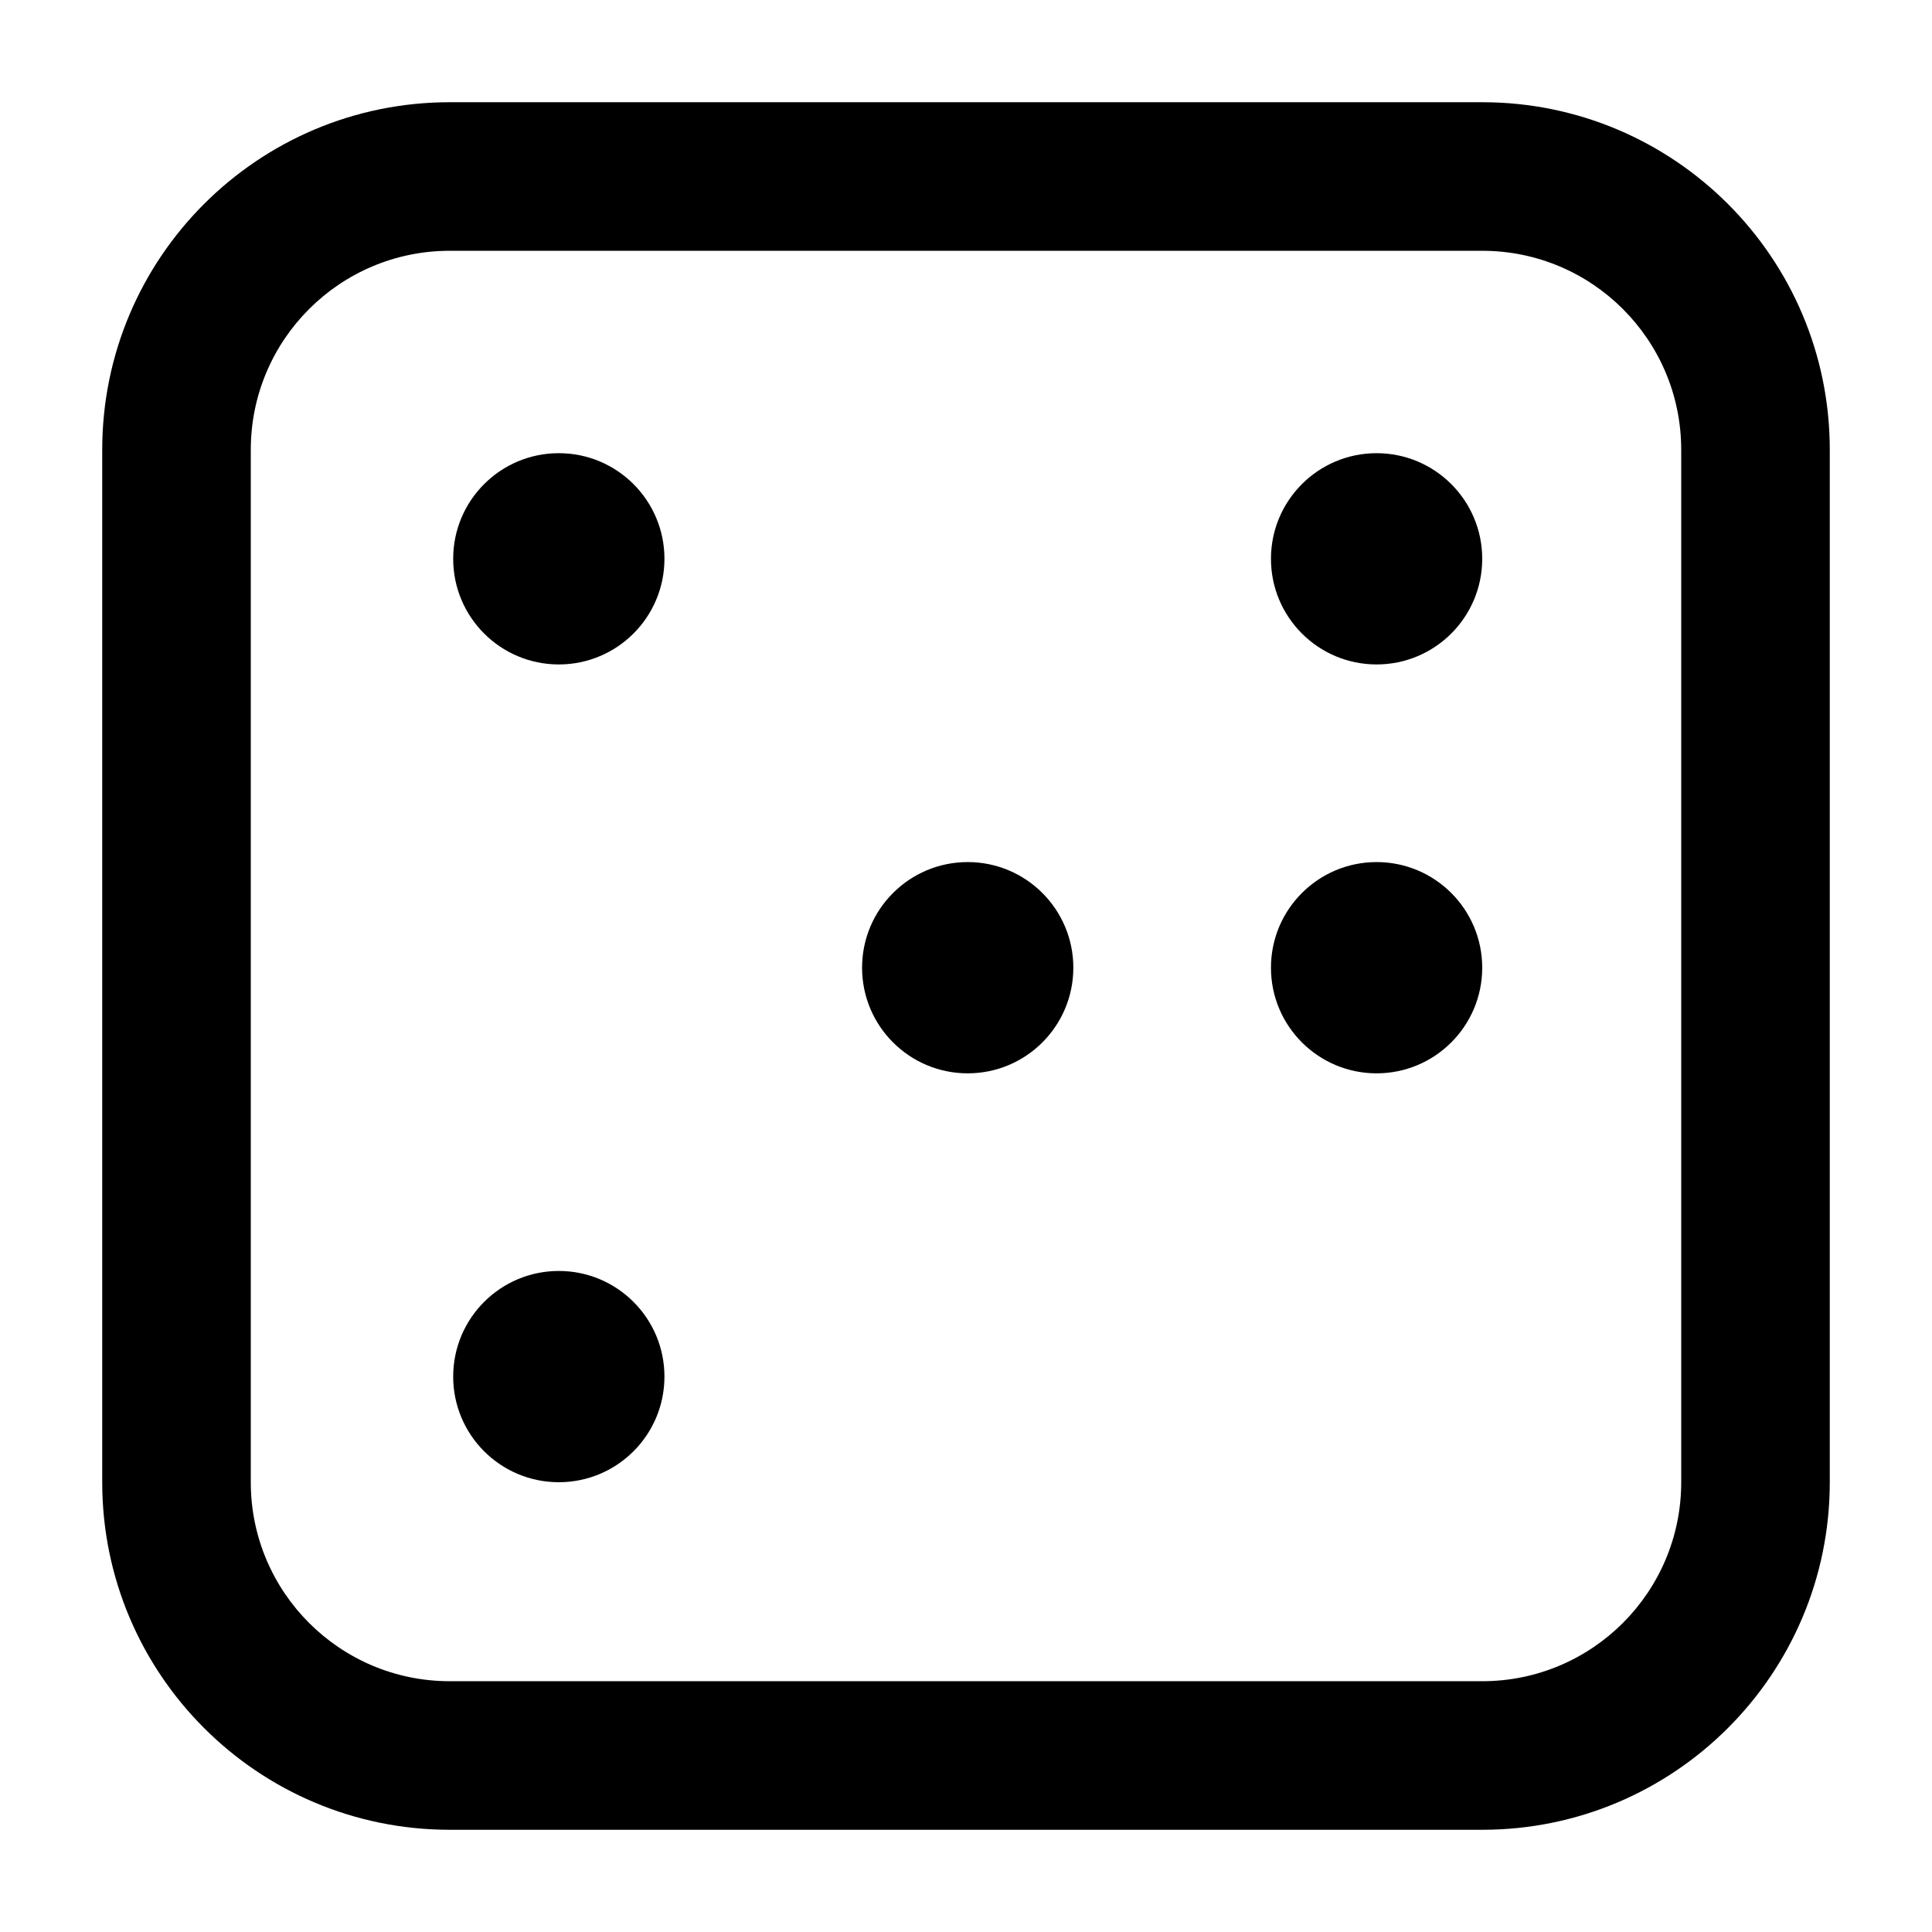
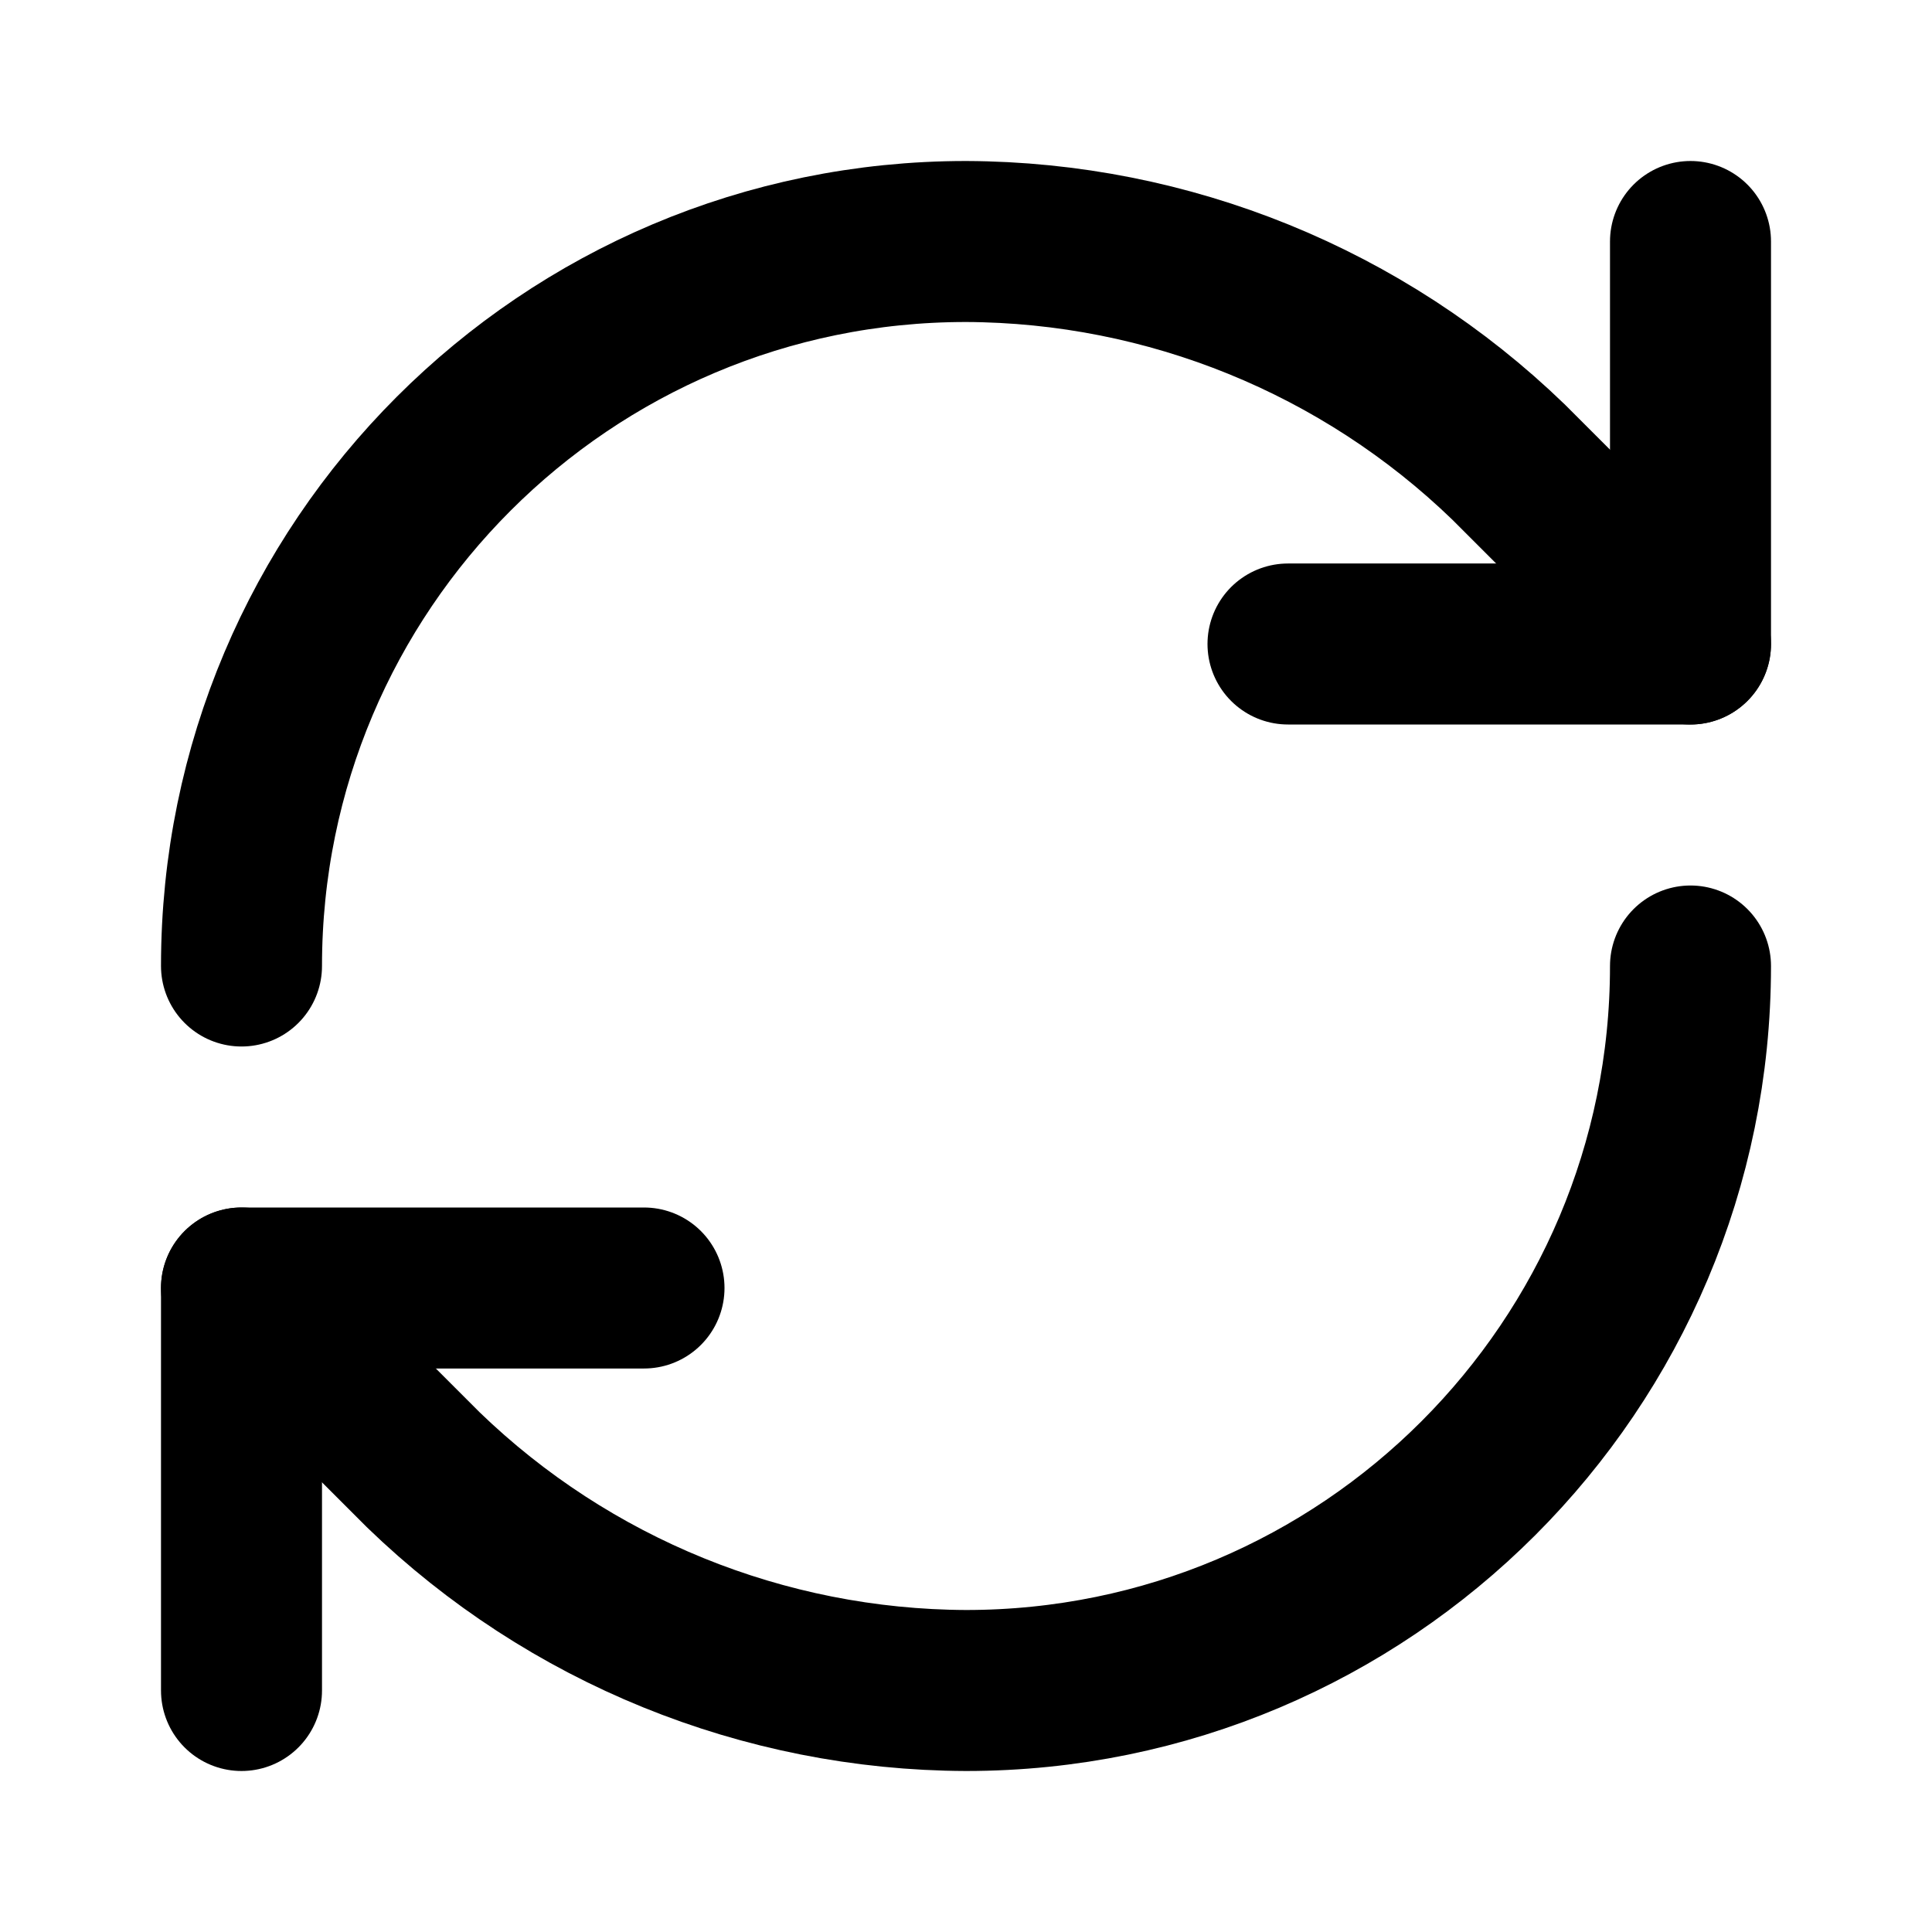
- <svg xmlns="http://www.w3.org/2000/svg" viewBox="0 0 28.35 28.35" fill="currentColor">
-   <path d="M6.6 1.5h15.15a5.1 5.1 0 0 1 5.1 5.1v15.15a5.1 5.1 0 0 1-5.1 5.1H6.6a5.1 5.1 0 0 1-5.1-5.1V6.6A5.1 5.1 0 0 1 6.6 1.5Zm0 2.18a2.92 2.92 0 0 0-2.92 2.92v15.15a2.92 2.92 0 0 0 2.92 2.92h15.15a2.92 2.92 0 0 0 2.92-2.92V6.6a2.92 2.92 0 0 0-2.92-2.92Z" />
-   <circle cx="8.20" cy="8.20" r="1.55" />
-   <circle cx="20.20" cy="8.20" r="1.55" />
-   <circle cx="14.20" cy="14.20" r="1.55" />
-   <circle cx="20.20" cy="14.20" r="1.55" />
-   <circle cx="8.20" cy="20.20" r="1.55" />
+ <svg xmlns="http://www.w3.org/2000/svg" viewBox="0 0 24 24">
+   <g fill="none" stroke="currentColor" stroke-width="2" stroke-linecap="round" stroke-linejoin="round">
+     <path d="M3 12a9 9 0 0 1 9-9 9.75 9.75 0 0 1 6.74 2.74L21 8" />
+     <path d="M21 3v5h-5" />
+     <path d="M21 12a9 9 0 0 1-9 9 9.75 9.75 0 0 1-6.74-2.74L3 16" />
+     <path d="M8 16H3v5" />
+   </g>
</svg>
